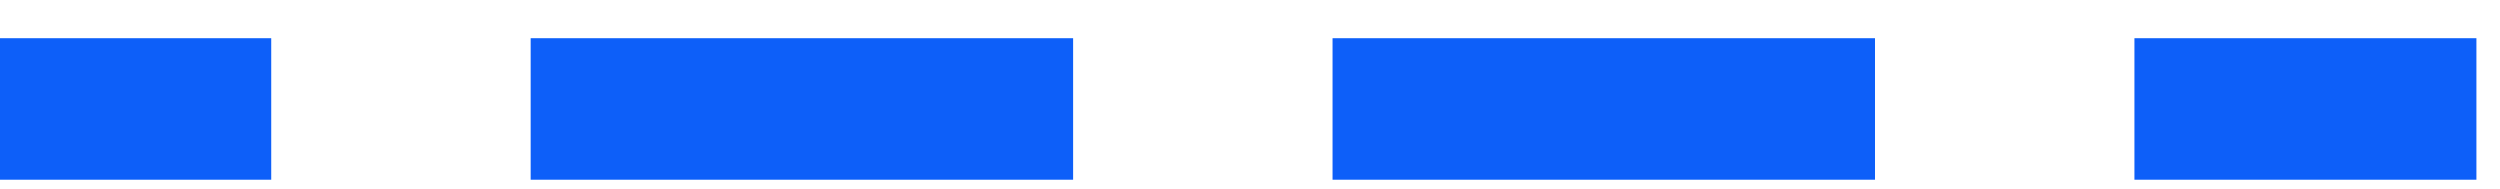
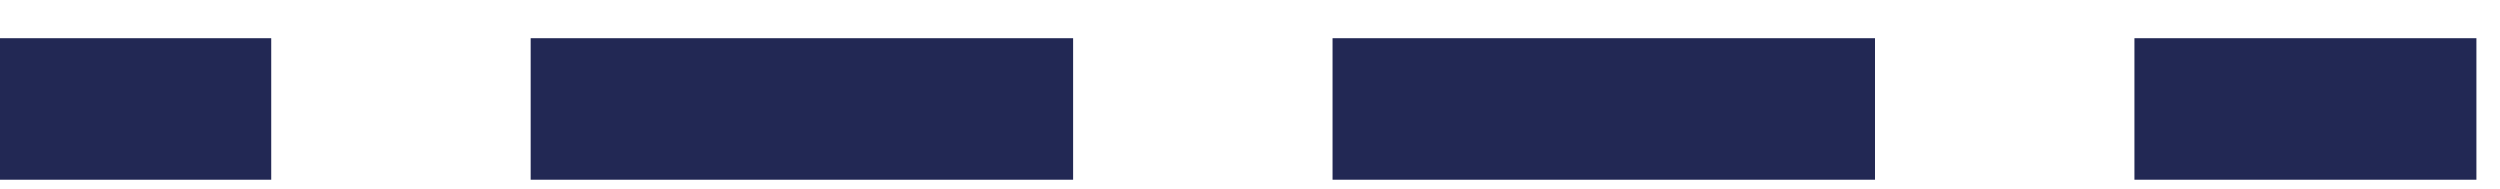
<svg xmlns="http://www.w3.org/2000/svg" width="53" height="4" viewBox="0 0 53 4" fill="none">
-   <path d="M51 3.81H52.5V0.81H51V3.81ZM4.25 3.81H5.75V0.81H4.25V3.81ZM12.75 0.81H11.25V3.81H12.75V0.81ZM21.25 3.81H22.75V0.81H21.25V3.81ZM29.75 0.81H28.25V3.81H29.75V0.81ZM38.25 3.81H39.75V0.81H38.25V3.81ZM46.75 0.81H45.25V3.81H46.75V0.81ZM0 3.81H4.25V0.81H0V3.81ZM12.75 3.81H21.25V0.81H12.75V3.81ZM29.75 3.81H38.25V0.81H29.75V3.81ZM46.75 3.81H51V0.81H46.75V3.81Z" fill="#0D5FF9" />
+   <path d="M51 3.81H52.5V0.81H51V3.81ZM4.25 3.81H5.75V0.81H4.25V3.81ZM12.75 0.81H11.25V3.81H12.75V0.81ZM21.25 3.81H22.75V0.81H21.25V3.81ZM29.75 0.81H28.25V3.81H29.75V0.81ZM38.25 3.81H39.75V0.81H38.25V3.81ZM46.75 0.81H45.25V3.81H46.75V0.81ZM0 3.81H4.25V0.81H0V3.81ZM12.75 3.81H21.25V0.81H12.75V3.81ZM29.75 3.81H38.25V0.81H29.75V3.81ZM46.75 3.81H51V0.81H46.75V3.81Z" fill="#222854" />
</svg>
